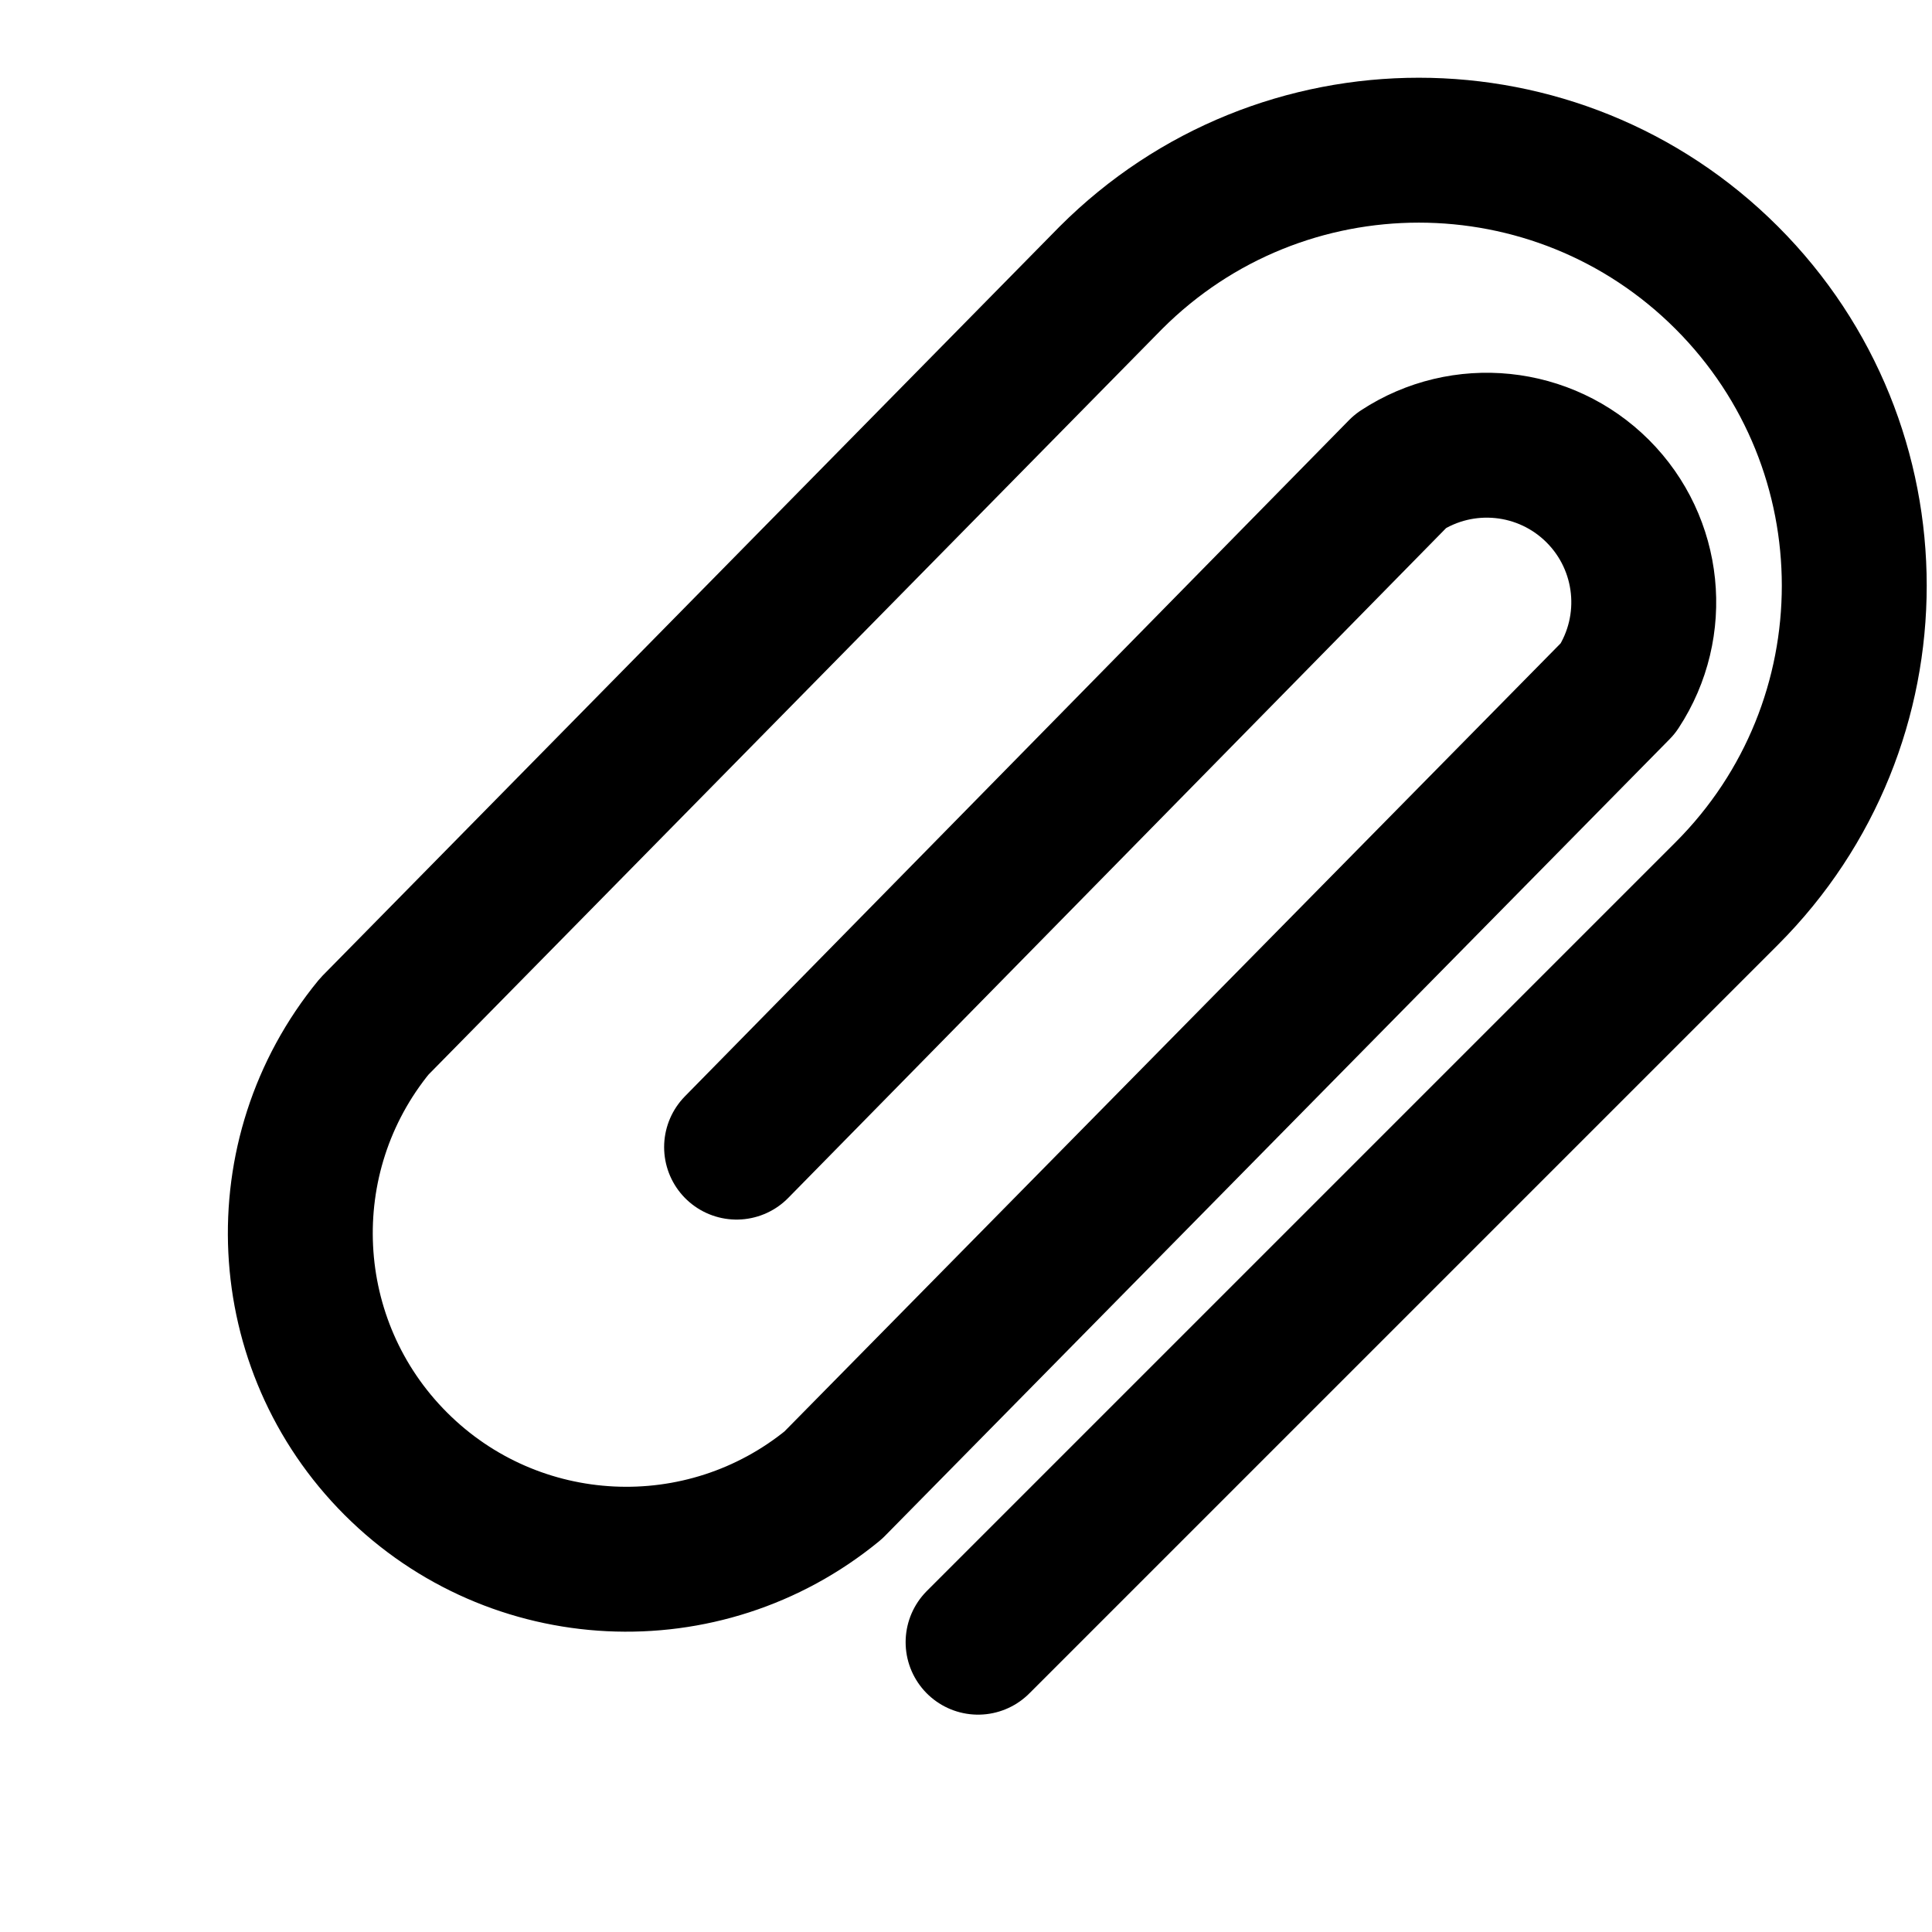
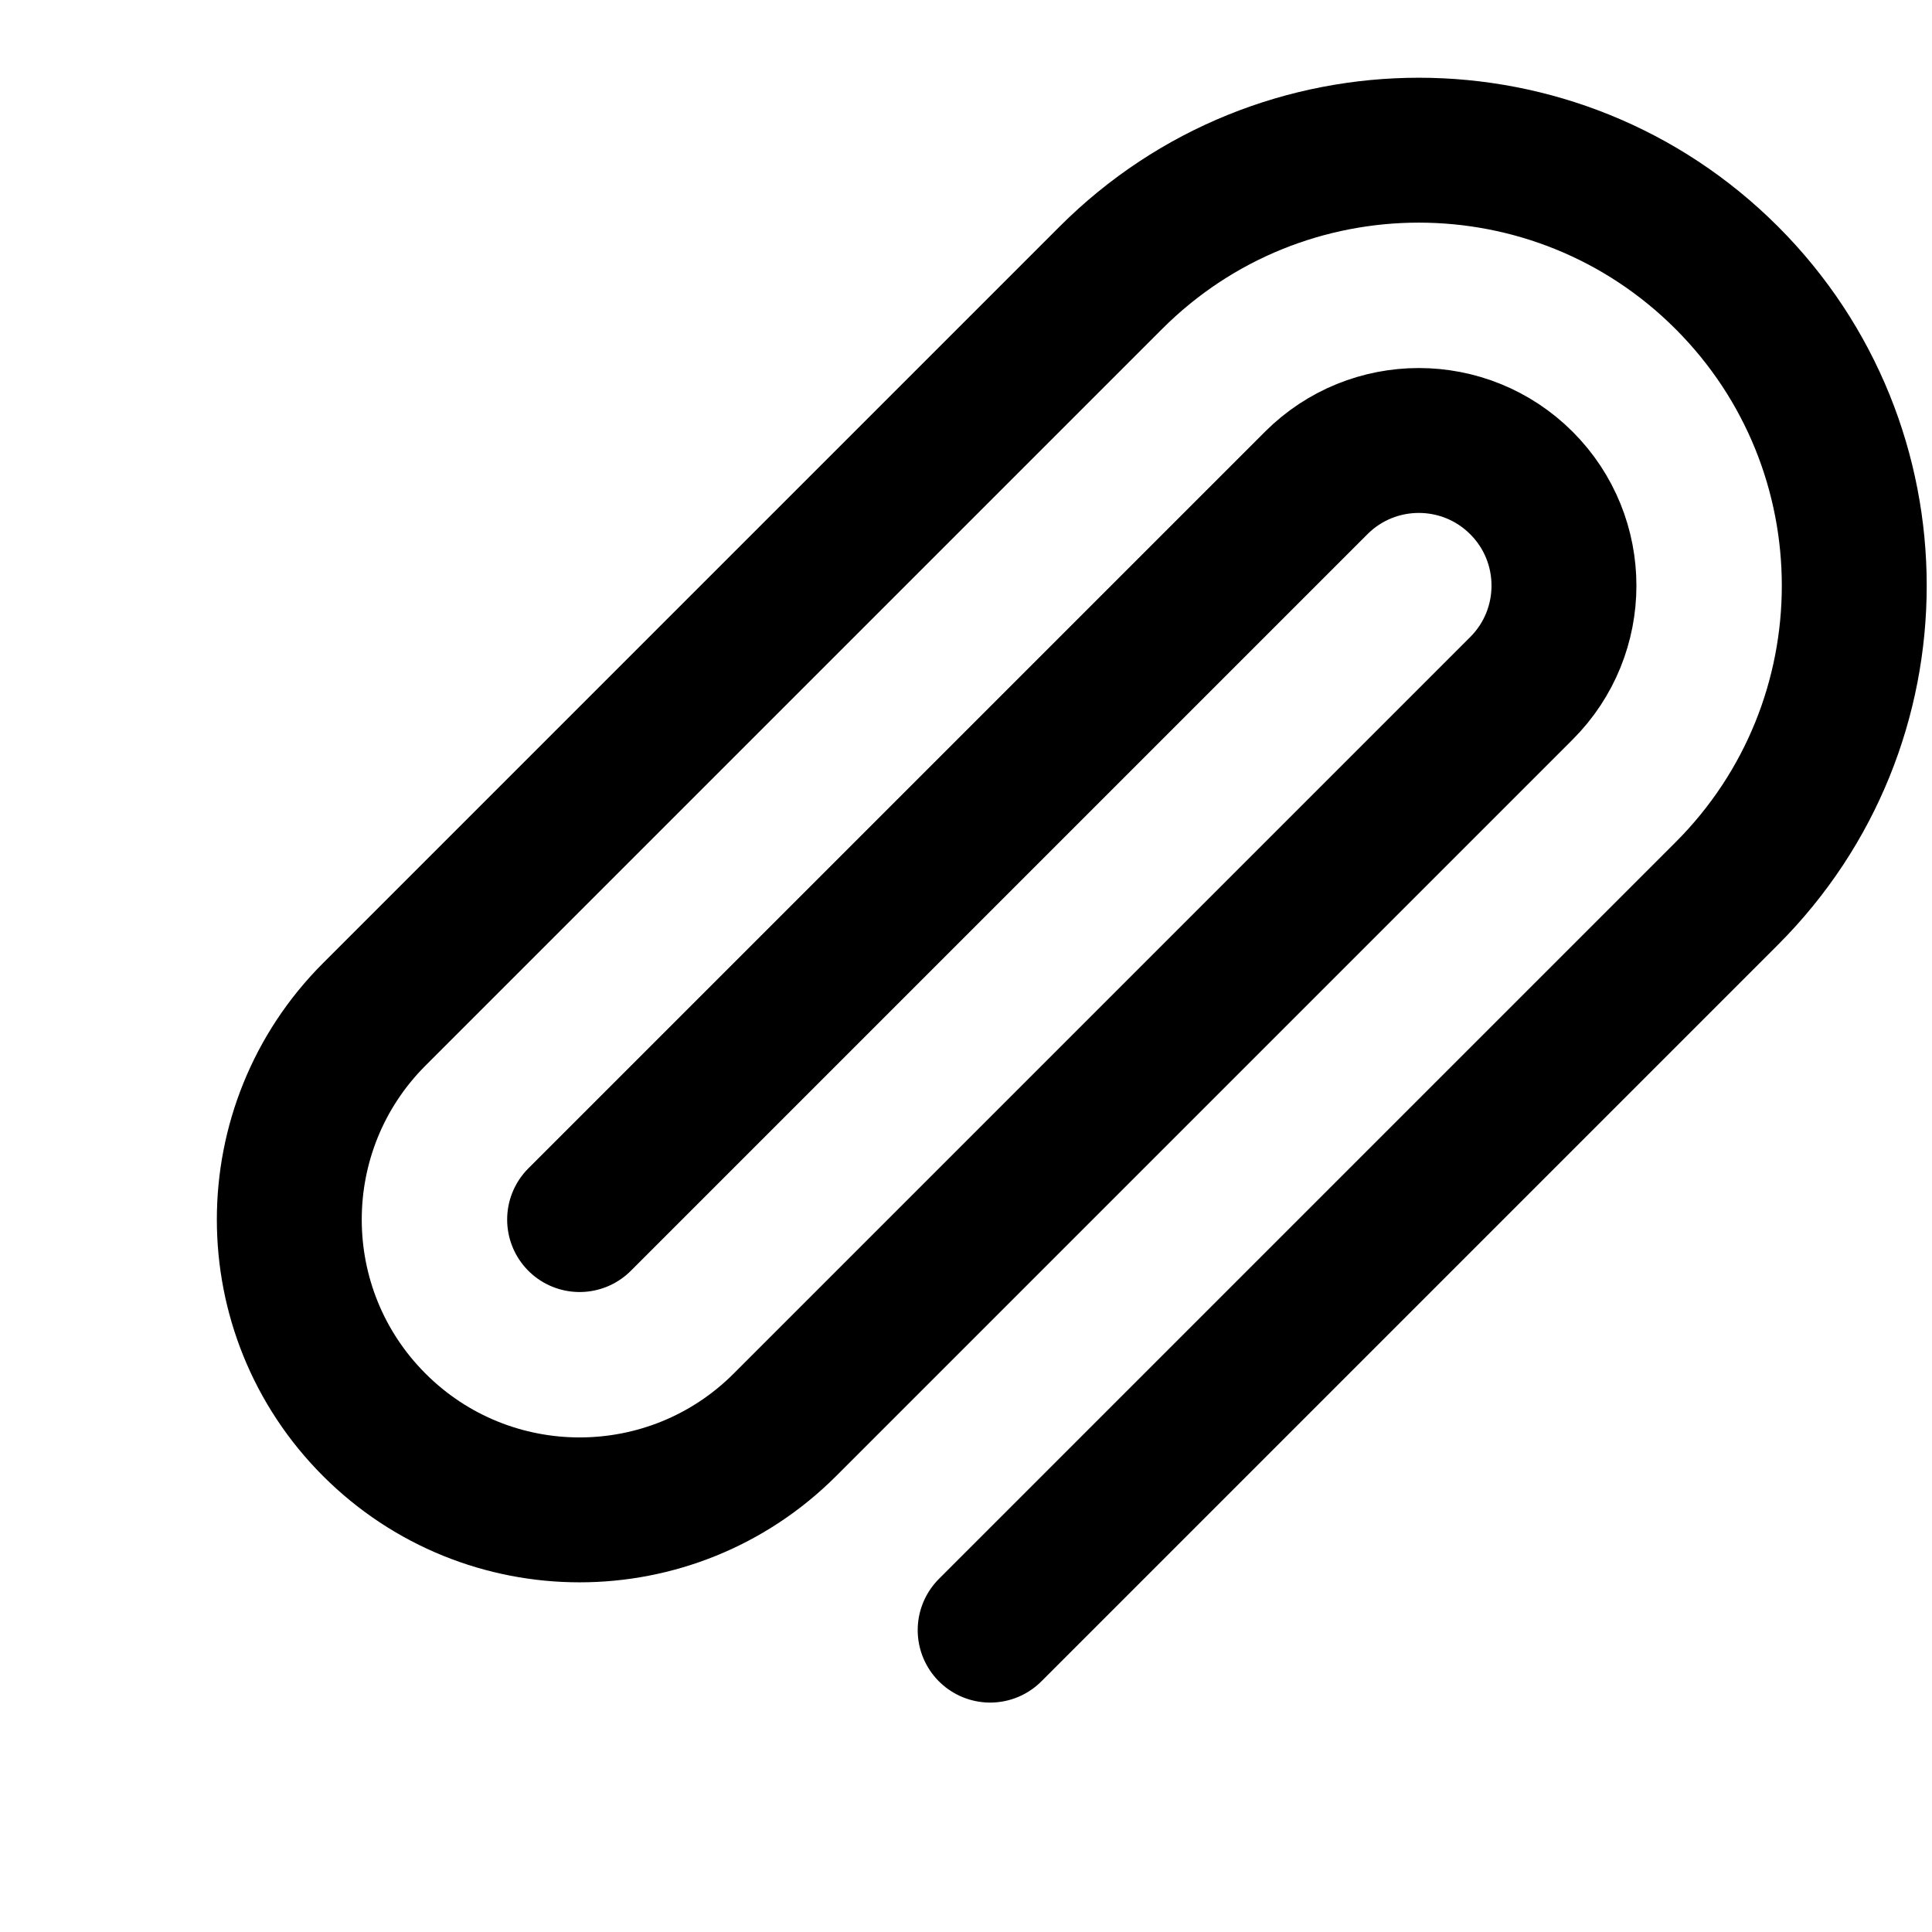
<svg xmlns="http://www.w3.org/2000/svg" width="16" height="16" viewBox="0 0 16 16" fill="none">
  <g stroke="black" stroke-width="1.2" stroke-linecap="round" stroke-linejoin="round">
-     <path d="m6.1 9.5 5.5-5.6a1.3 1.3 0 0 1 1.8 1.8L6.9 12.3a2.7 2.7 0 0 1-3.8-3.8l6.1-6.2a3.6 3.6 0 0 1 5.1 5.1l-6.2 6.2" />
+     <path d="m4.8 10.1 6.1-6.1a1.2 1.2 0 0 1 1.7 1.7l-6.1 6.1a2.4 2.4 0 0 1-3.4-3.4l6.1-6.1a3.6 3.6 0 0 1 5.1 5.1l-6.1 6.1" />
  </g>
</svg>
